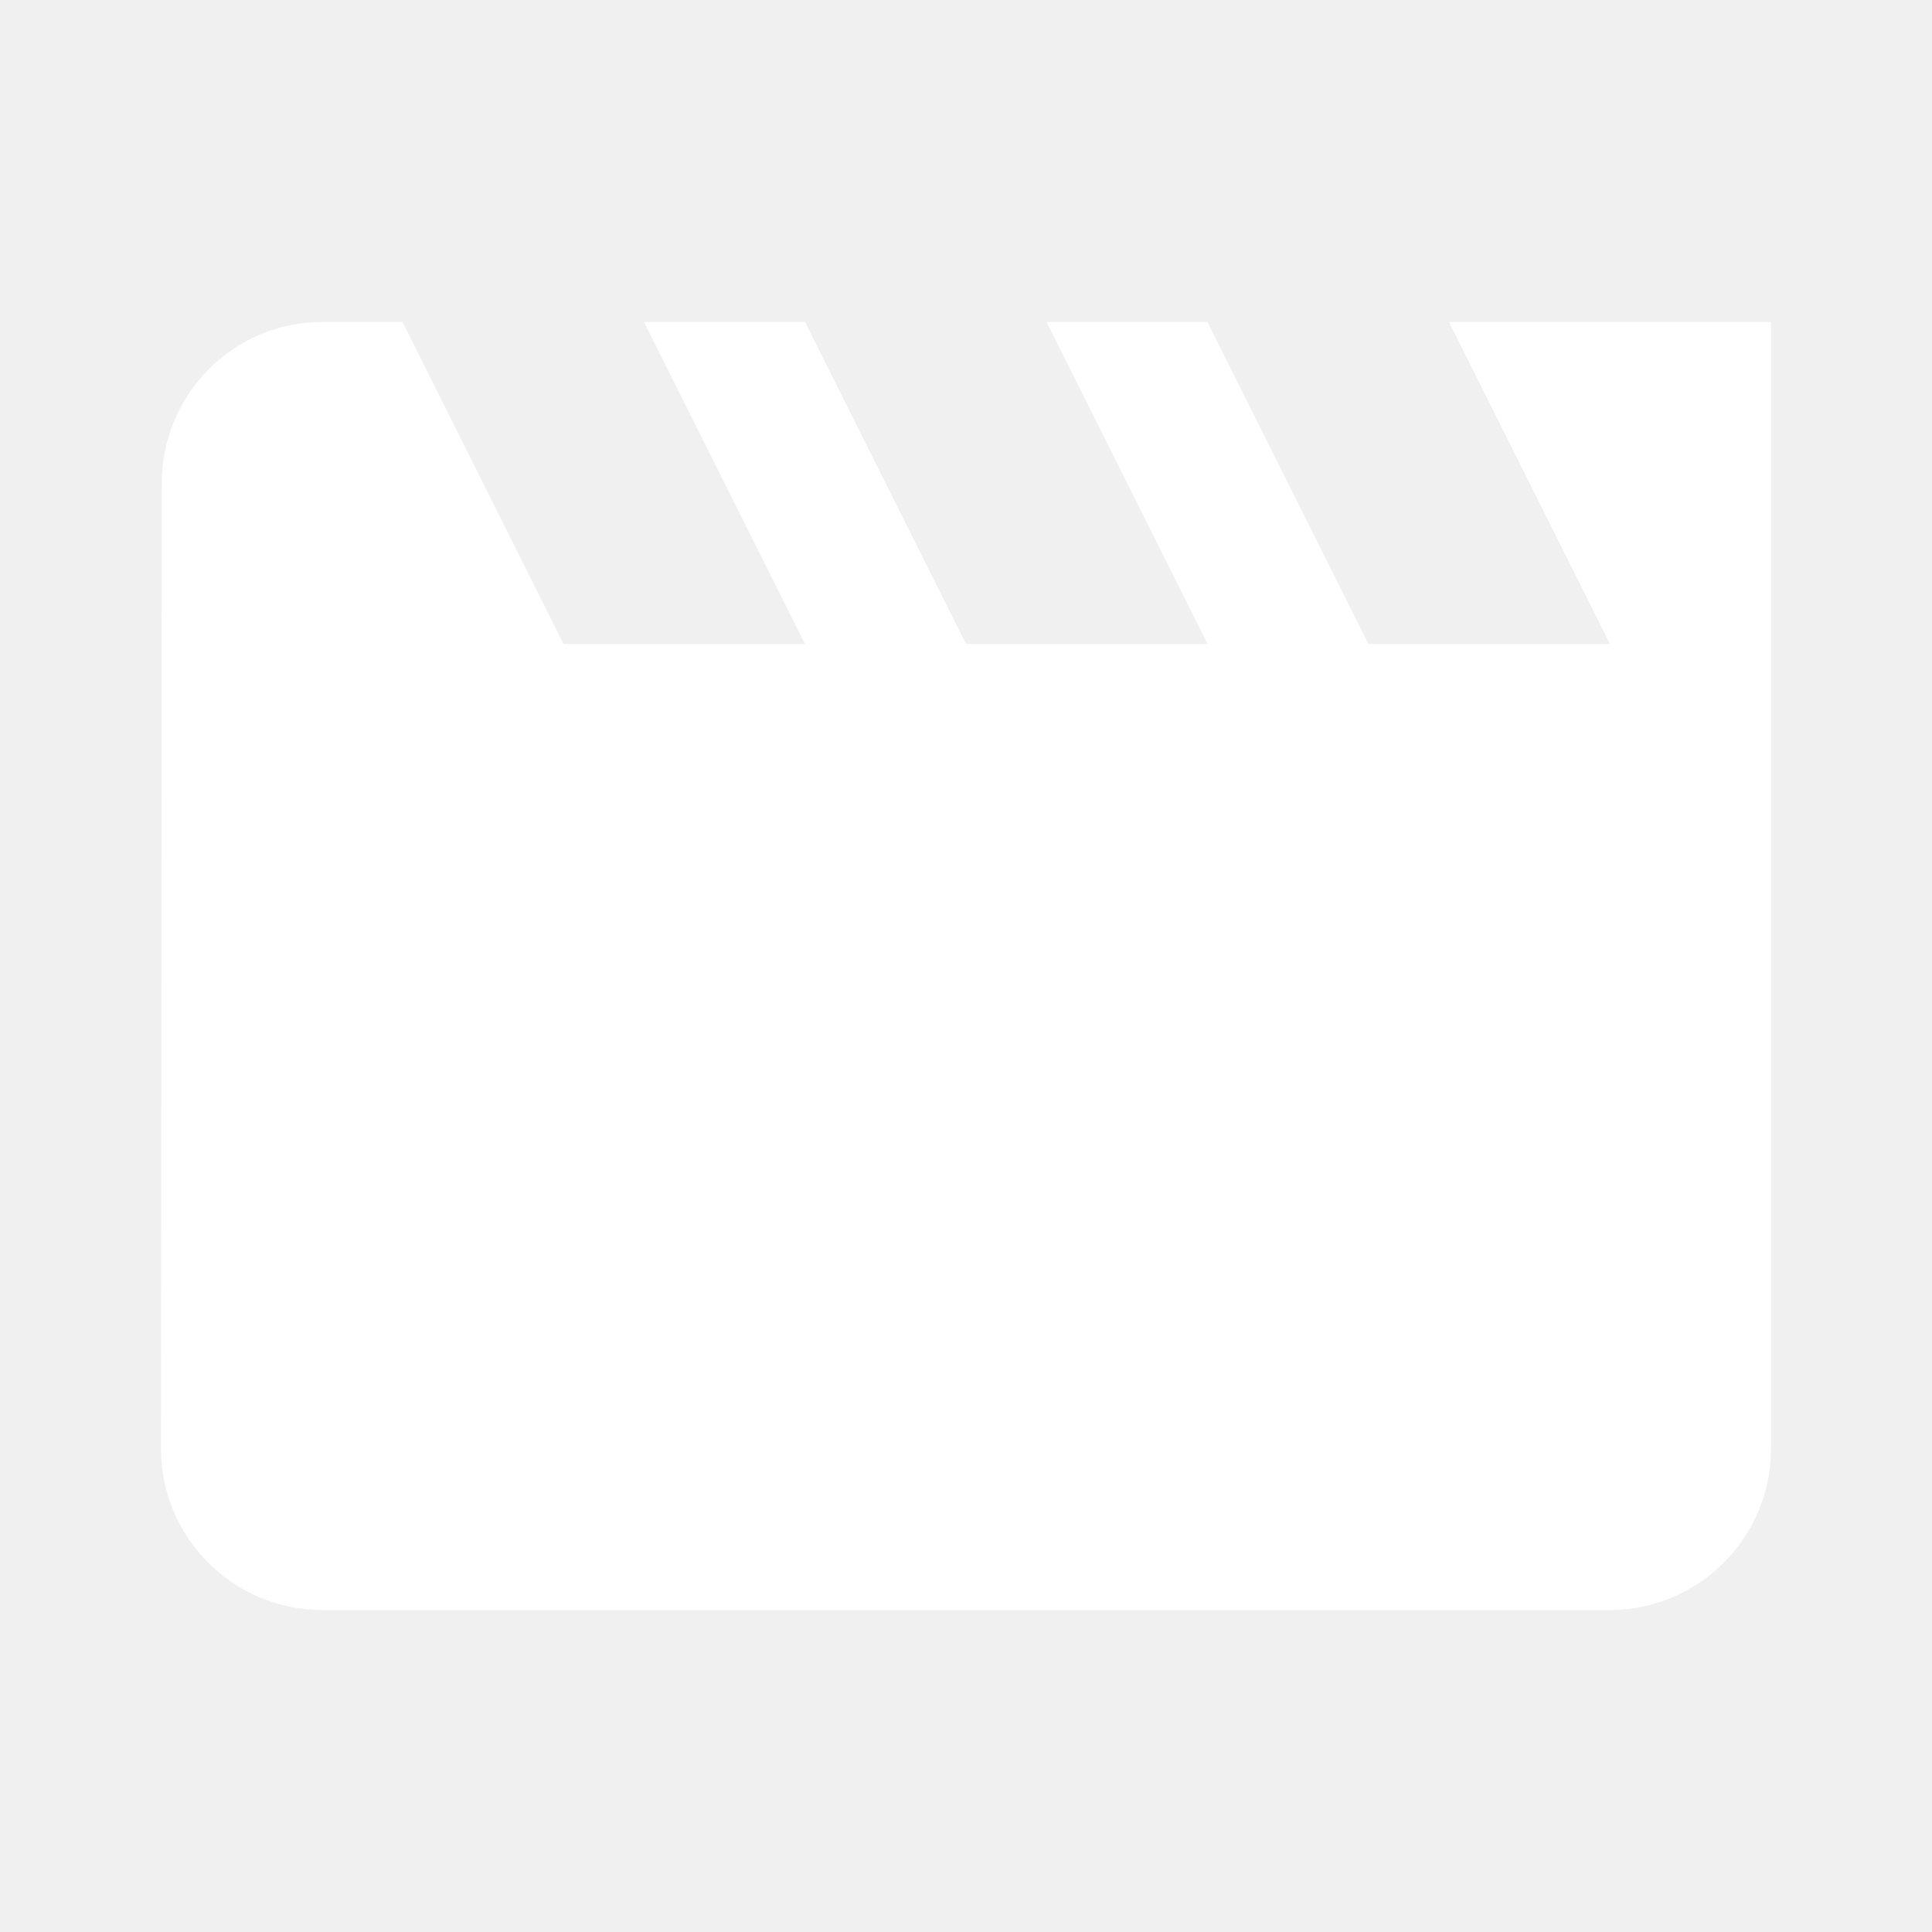
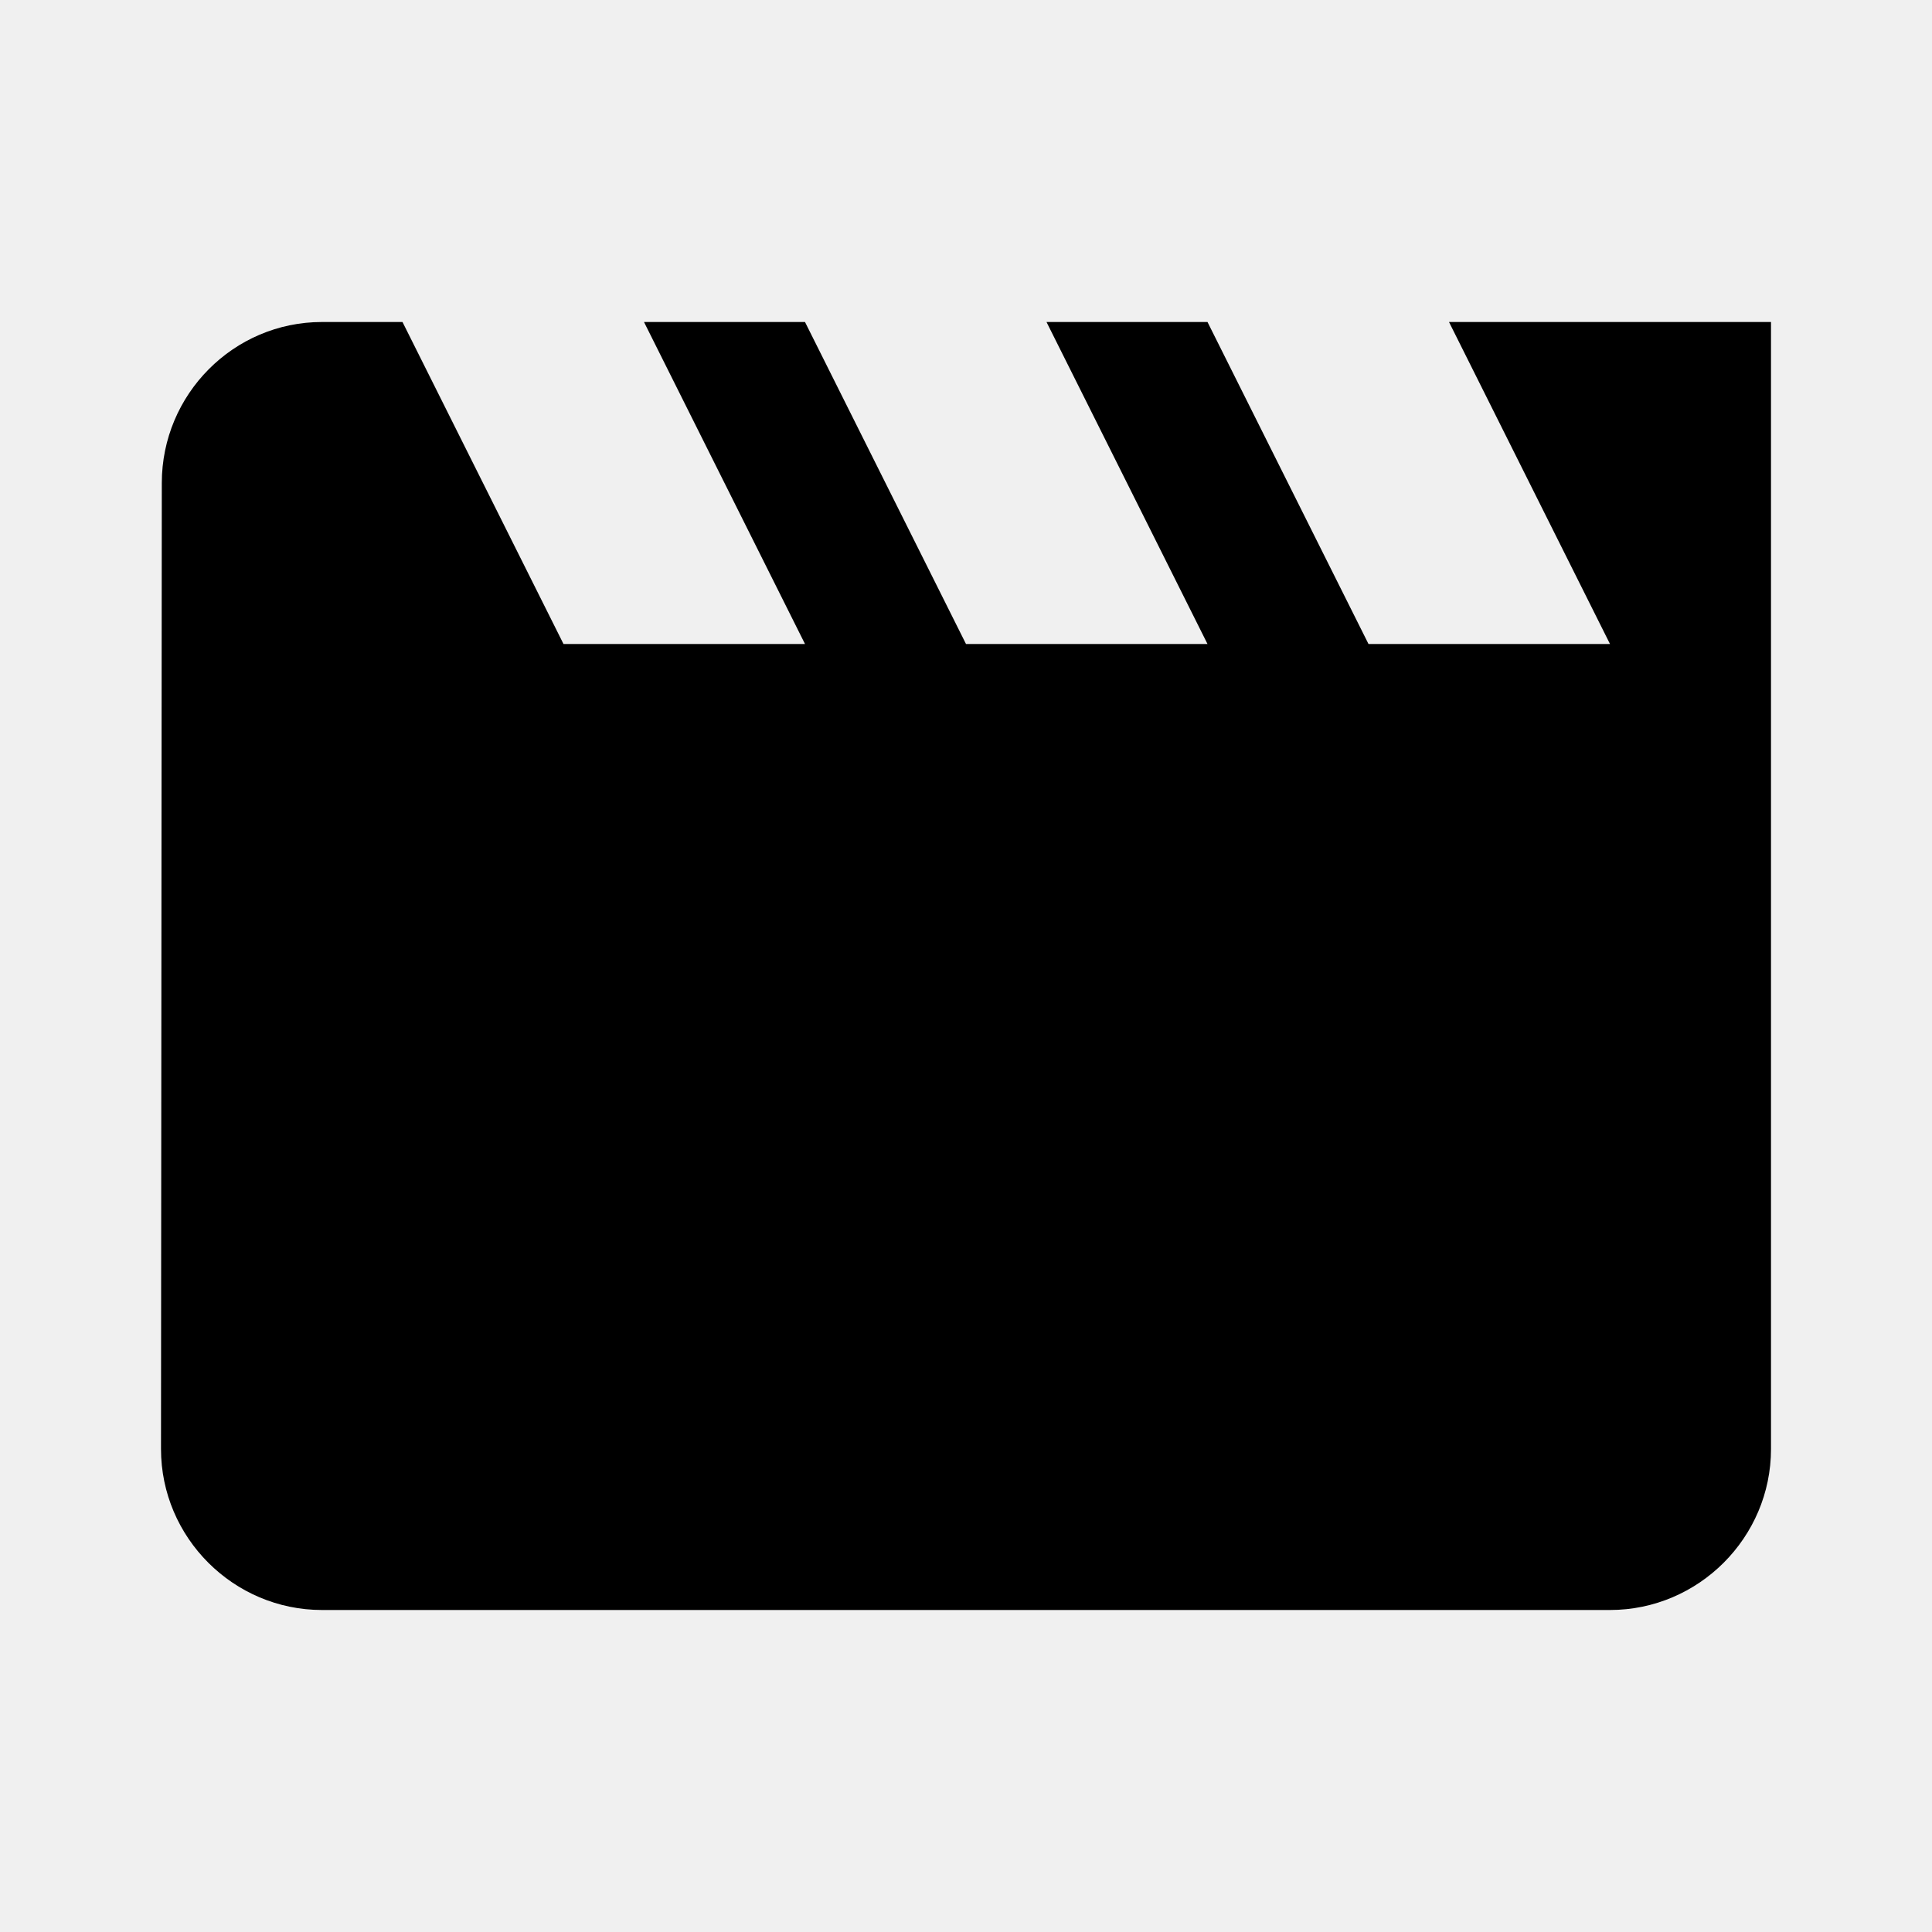
<svg xmlns="http://www.w3.org/2000/svg" fill="#000000" height="36" viewBox="0 0 24 24" width="36" id="svg2" version="1.1">
  <defs id="defs10" />
-   <path d="M18 4l2 4h-3l-2-4h-2l2 4h-3l-2-4H8l2 4H7L5 4H4c-1.1 0-1.99.9-1.99 2L2 18c0 1.1.9 2 2 2h16c1.1 0 2-.9 2-2V4h-4z" id="path4" style="fill:#ffffff;fill-opacity:1" />
+   <path d="M18 4l2 4h-3l-2-4h-2l2 4h-3l-2-4H8l2 4H7L5 4H4c-1.1 0-1.99.9-1.99 2L2 18c0 1.1.9 2 2 2h16c1.1 0 2-.9 2-2V4h-4z" id="path4" style="fill:#000000;fill-opacity:1" />
  <path d="M0 0h24v24H0z" fill="none" id="path6" />
</svg>
